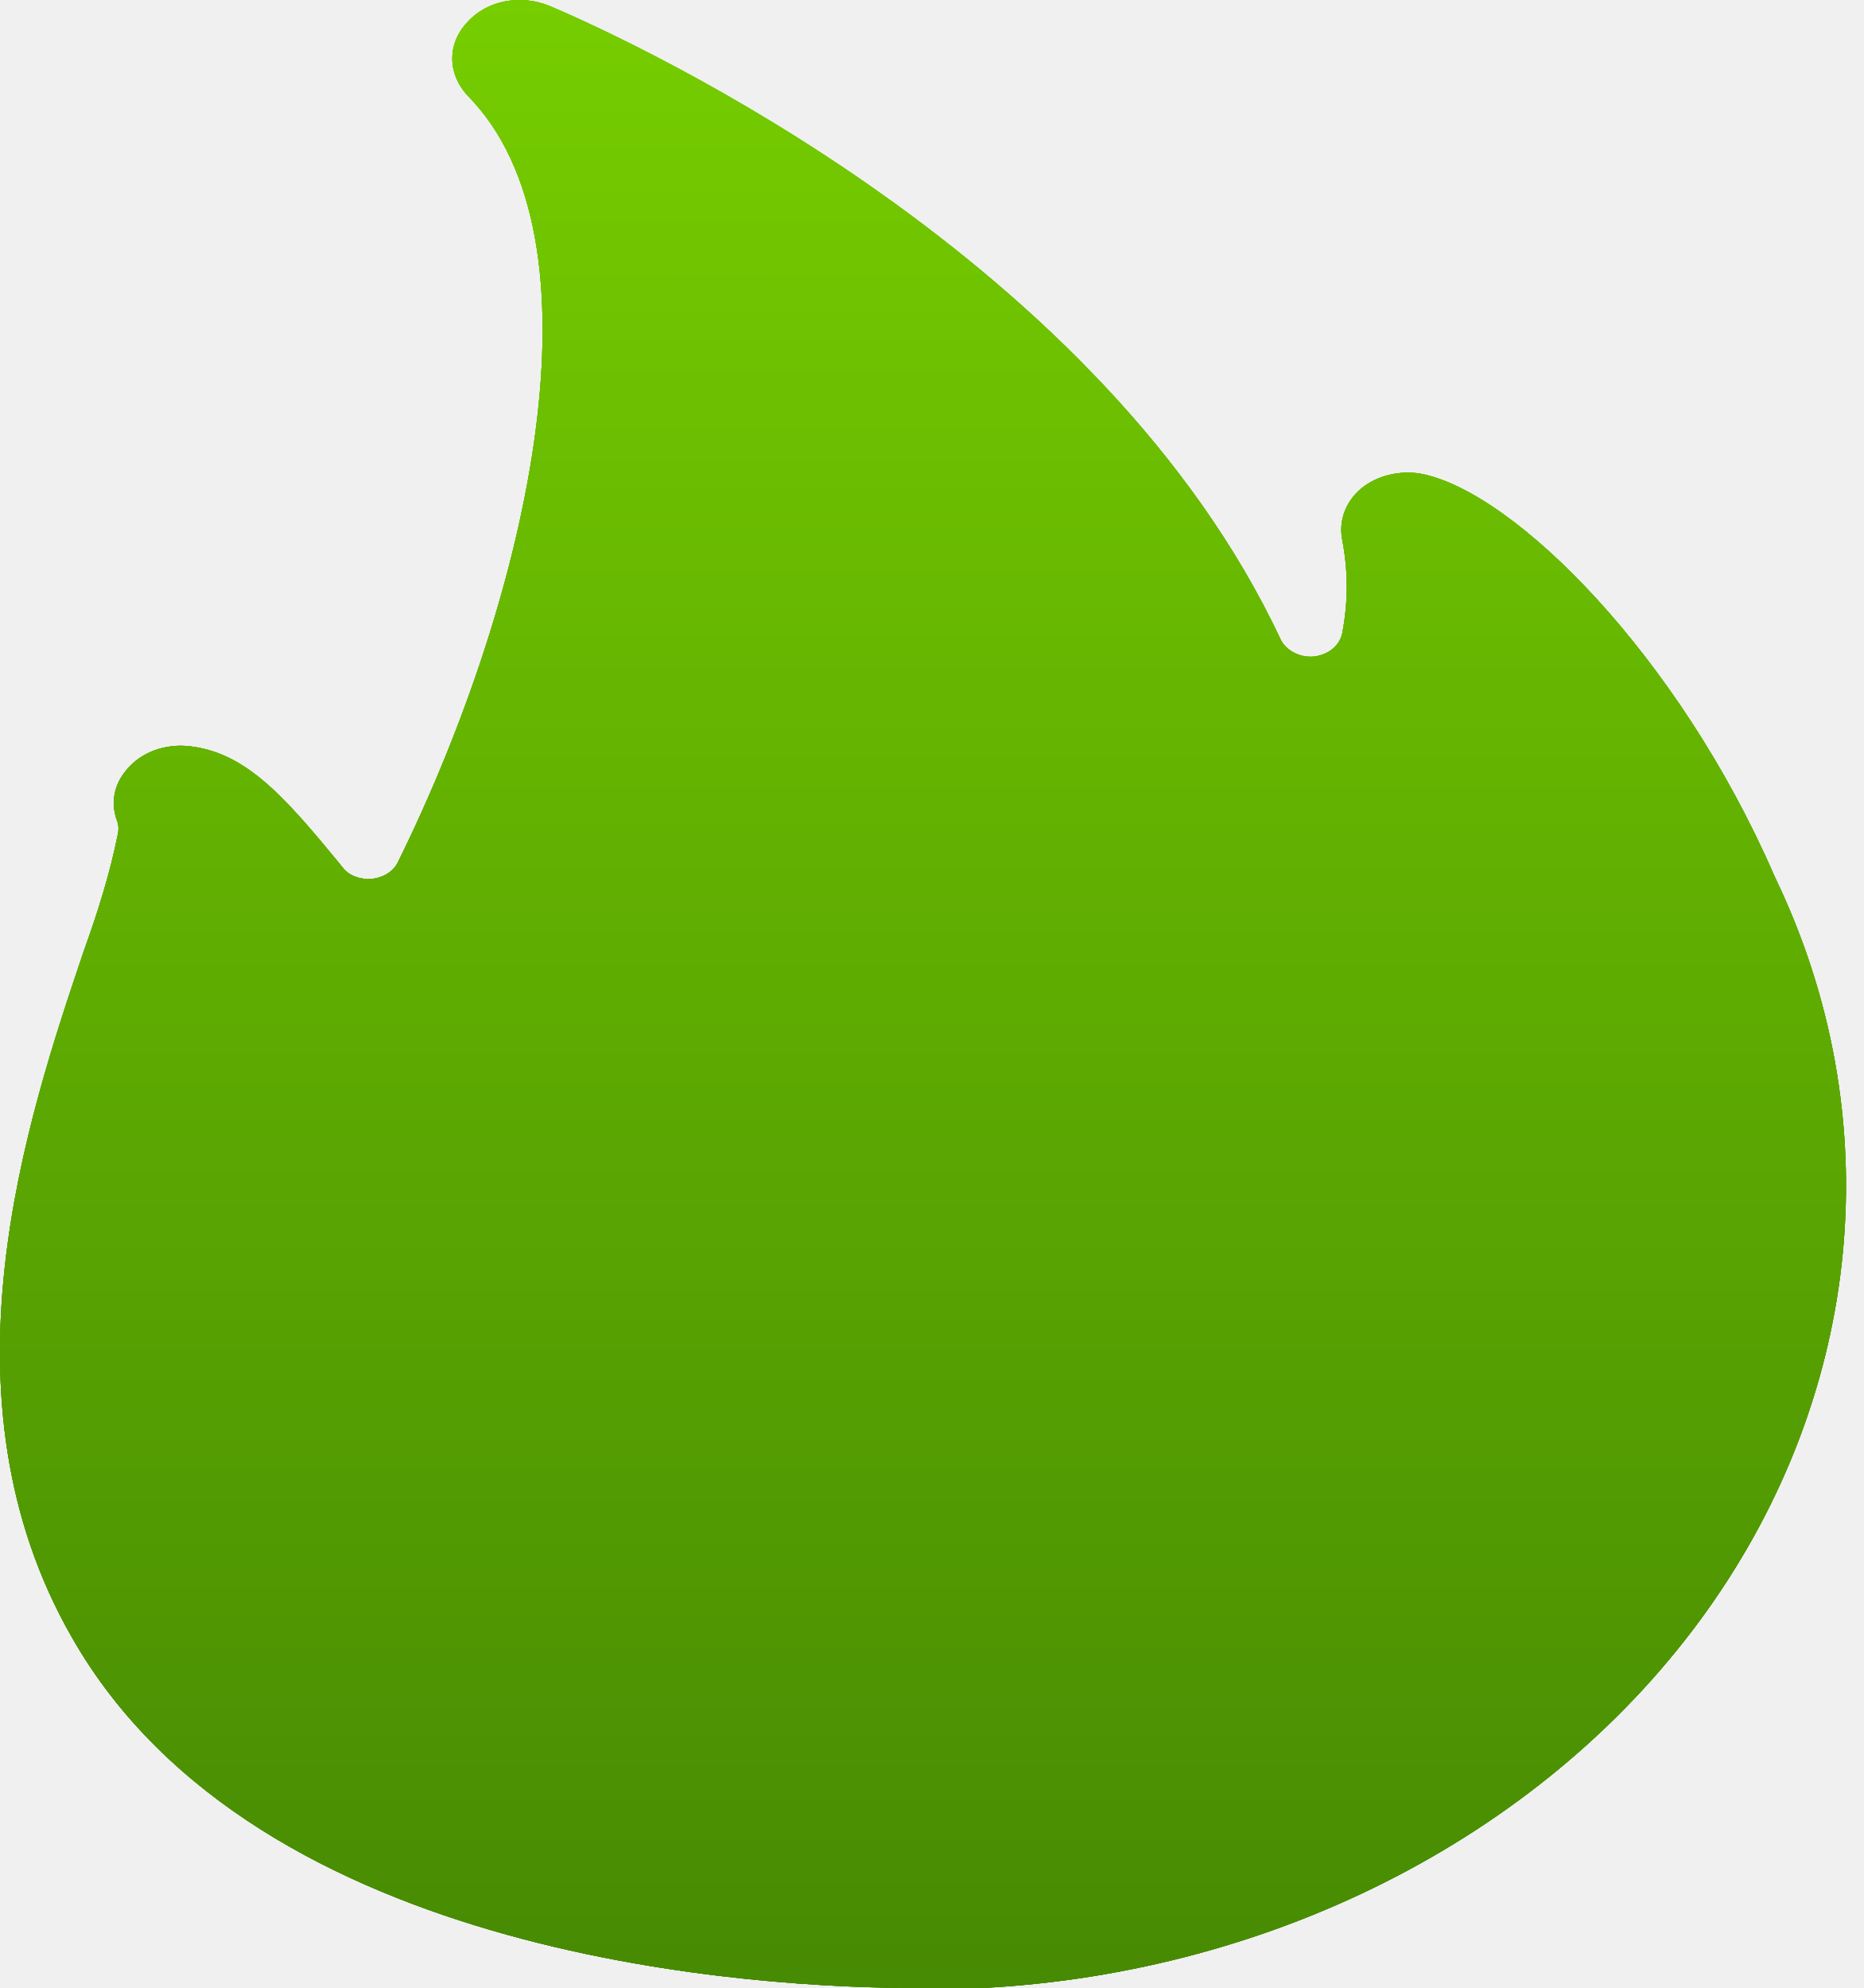
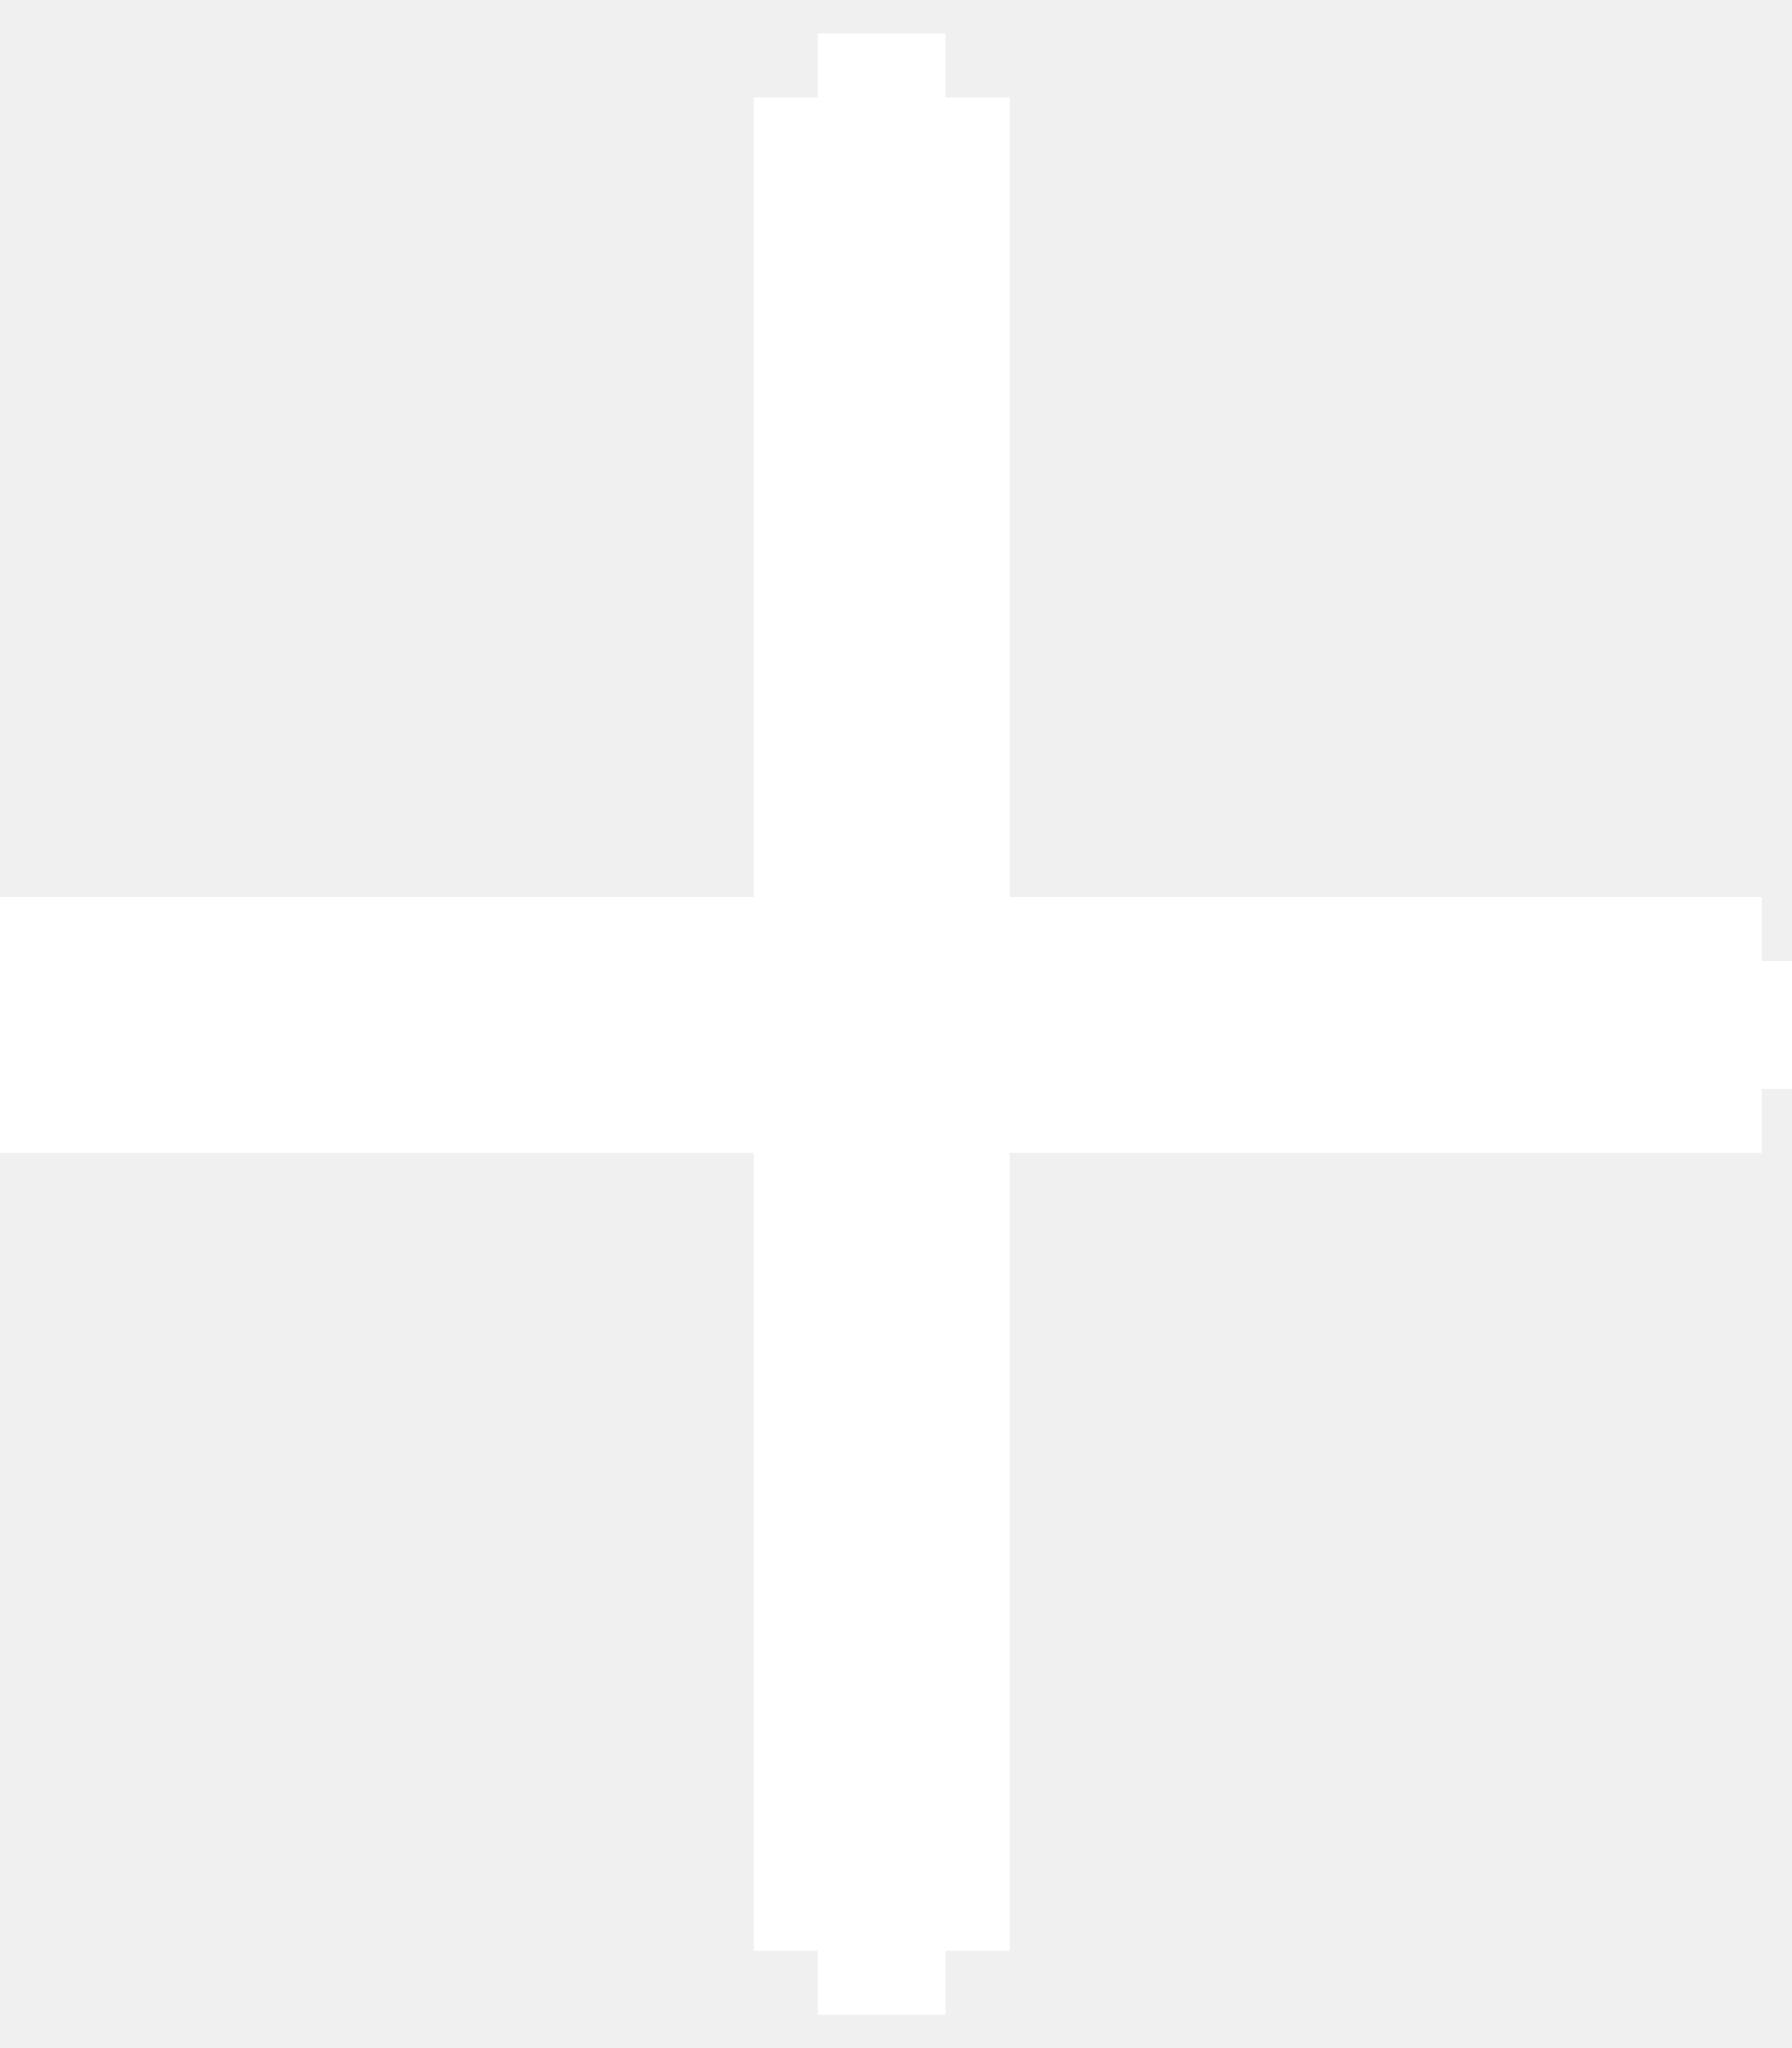
- <svg xmlns="http://www.w3.org/2000/svg" width="15" height="16" viewBox="0 0 15 16" fill="none">
-   <path d="M14.286 7.062L14.272 7.031C13.509 5.284 12.194 3.961 11.438 3.813C11.268 3.783 11.084 3.826 10.957 3.93C10.83 4.035 10.773 4.189 10.802 4.342C10.851 4.595 10.851 4.847 10.802 5.099C10.78 5.198 10.689 5.271 10.575 5.284C10.462 5.296 10.349 5.234 10.307 5.148C8.872 2.085 5.161 0.362 4.426 0.049C4.186 -0.05 3.917 0.005 3.762 0.178C3.599 0.35 3.599 0.59 3.762 0.768C4.9 1.919 4.271 4.773 3.203 6.938C3.168 7.012 3.09 7.062 2.991 7.074C2.9 7.08 2.808 7.049 2.758 6.982C2.285 6.403 1.967 6.04 1.493 6.003C1.295 5.991 1.111 6.071 1.005 6.213C0.913 6.329 0.892 6.471 0.942 6.606C0.956 6.643 0.956 6.68 0.949 6.711C0.885 7.031 0.786 7.345 0.673 7.658C0.221 8.999 -0.536 11.239 0.581 13.182C2.073 15.797 6.158 16 7.374 16H7.904C10.286 15.877 12.47 14.739 13.735 12.967C15 11.195 15.212 8.987 14.286 7.062ZM5.373 2.116C5.366 2.029 5.416 1.943 5.501 1.9C5.585 1.857 5.699 1.863 5.776 1.913C7.133 2.774 9.452 4.595 9.749 7.123C9.77 7.314 9.932 7.468 10.137 7.517C10.349 7.566 10.575 7.492 10.703 7.338C11.141 6.828 11.473 6.262 11.692 5.659C11.72 5.579 11.798 5.517 11.897 5.505C11.996 5.493 12.088 5.524 12.145 5.591C12.795 6.354 13.268 7.209 13.558 8.126C14.088 9.651 13.763 11.331 12.689 12.629C11.614 14.056 9.812 14.954 7.868 15.046H7.741C5.529 15.133 2.567 14.567 1.528 12.752C0.602 11.152 1.253 9.221 1.677 7.935L1.691 7.892C1.719 7.812 1.797 7.751 1.896 7.732C1.91 7.732 1.924 7.732 1.938 7.732C2.023 7.732 2.101 7.769 2.15 7.83C2.334 8.064 2.539 8.286 2.765 8.489C2.878 8.587 3.048 8.636 3.211 8.618C3.373 8.599 3.522 8.507 3.599 8.378C4.631 6.674 5.578 4.078 5.373 2.109V2.116Z" fill="url(#paint0_linear_1_1949)" />
-   <path d="M8.571 4L10.286 6.571L10.857 6.286L11.714 5.143C12 5.333 12.686 5.886 13.143 6.571C13.714 7.429 14 9.714 14 10C14 10.194 13.754 11.317 13.143 12.286C12.854 12.745 12.367 13.061 12 13.429C10.857 14.571 9.143 14.857 8.857 15.143C8.571 15.429 5.429 15.143 3.714 14.857C2.343 14.629 1.238 12.476 0.857 11.429V9.143L1.429 7.714L1.714 7.429L2.571 7.714L3.143 8.286L3.429 7.714L3.714 6.857L4.286 6L4.857 3.714V2.857L5.143 1.714H5.714L7.143 2.286L8.571 4Z" fill="url(#paint1_linear_1_1949)" />
-   <path d="M14.286 7.062L14.272 7.031C13.509 5.284 12.194 3.961 11.438 3.813C11.268 3.783 11.084 3.826 10.957 3.93C10.83 4.035 10.773 4.189 10.802 4.342C10.851 4.595 10.851 4.847 10.802 5.099C10.78 5.198 10.689 5.271 10.575 5.284C10.462 5.296 10.349 5.234 10.307 5.148C8.872 2.085 5.161 0.362 4.426 0.049C4.186 -0.05 3.917 0.005 3.762 0.178C3.599 0.35 3.599 0.59 3.762 0.768C4.9 1.919 4.271 4.773 3.203 6.938C3.168 7.012 3.09 7.062 2.991 7.074C2.9 7.08 2.808 7.049 2.758 6.982C2.285 6.403 1.967 6.04 1.493 6.003C1.295 5.991 1.111 6.071 1.005 6.213C0.913 6.329 0.892 6.471 0.942 6.606C0.956 6.643 0.956 6.68 0.949 6.711C0.885 7.031 0.786 7.345 0.673 7.658C0.221 8.999 -0.536 11.239 0.581 13.182C2.073 15.797 6.158 16 7.374 16H7.904C10.286 15.877 12.47 14.739 13.735 12.967C15 11.195 15.212 8.987 14.286 7.062ZM5.373 2.116C5.366 2.029 5.416 1.943 5.501 1.9C5.585 1.857 5.699 1.863 5.776 1.913C7.133 2.774 9.452 4.595 9.749 7.123C9.77 7.314 9.932 7.468 10.137 7.517C10.349 7.566 10.575 7.492 10.703 7.338C11.141 6.828 11.473 6.262 11.692 5.659C11.72 5.579 11.798 5.517 11.897 5.505C11.996 5.493 12.088 5.524 12.145 5.591C12.795 6.354 13.268 7.209 13.558 8.126C14.088 9.651 13.763 11.331 12.689 12.629C11.614 14.056 9.812 14.954 7.868 15.046H7.741C5.529 15.133 2.567 14.567 1.528 12.752C0.602 11.152 1.253 9.221 1.677 7.935L1.691 7.892C1.719 7.812 1.797 7.751 1.896 7.732C1.91 7.732 1.924 7.732 1.938 7.732C2.023 7.732 2.101 7.769 2.15 7.83C2.334 8.064 2.539 8.286 2.765 8.489C2.878 8.587 3.048 8.636 3.211 8.618C3.373 8.599 3.522 8.507 3.599 8.378C4.631 6.674 5.578 4.078 5.373 2.109V2.116Z" fill="url(#paint2_linear_1_1949)" />
-   <path d="M14.286 7.062L14.272 7.031C13.509 5.284 12.194 3.961 11.438 3.813C11.268 3.783 11.084 3.826 10.957 3.93C10.83 4.035 10.773 4.189 10.802 4.342C10.851 4.595 10.851 4.847 10.802 5.099C10.78 5.198 10.689 5.271 10.575 5.284C10.462 5.296 10.349 5.234 10.307 5.148C8.872 2.085 5.161 0.362 4.426 0.049C4.186 -0.05 3.917 0.005 3.762 0.178C3.599 0.35 3.599 0.59 3.762 0.768C4.9 1.919 4.271 4.773 3.203 6.938C3.168 7.012 3.09 7.062 2.991 7.074C2.9 7.08 2.808 7.049 2.758 6.982C2.285 6.403 1.967 6.04 1.493 6.003C1.295 5.991 1.111 6.071 1.005 6.213C0.913 6.329 0.892 6.471 0.942 6.606C0.956 6.643 0.956 6.68 0.949 6.711C0.885 7.031 0.786 7.345 0.673 7.658C0.221 8.999 -0.536 11.239 0.581 13.182C2.073 15.797 6.158 16 7.374 16H7.904C10.286 15.877 12.47 14.739 13.735 12.967C15 11.195 15.212 8.987 14.286 7.062ZM5.373 2.116C5.366 2.029 5.416 1.943 5.501 1.9C5.585 1.857 5.699 1.863 5.776 1.913C7.133 2.774 9.452 4.595 9.749 7.123C9.77 7.314 9.932 7.468 10.137 7.517C10.349 7.566 10.575 7.492 10.703 7.338C11.141 6.828 11.473 6.262 11.692 5.659C11.72 5.579 11.798 5.517 11.897 5.505C11.996 5.493 12.088 5.524 12.145 5.591C12.795 6.354 13.268 7.209 13.558 8.126C14.088 9.651 13.763 11.331 12.689 12.629C11.614 14.056 9.812 14.954 7.868 15.046H7.741C5.529 15.133 2.567 14.567 1.528 12.752C0.602 11.152 1.253 9.221 1.677 7.935L1.691 7.892C1.719 7.812 1.797 7.751 1.896 7.732C1.91 7.732 1.924 7.732 1.938 7.732C2.023 7.732 2.101 7.769 2.15 7.83C2.334 8.064 2.539 8.286 2.765 8.489C2.878 8.587 3.048 8.636 3.211 8.618C3.373 8.599 3.522 8.507 3.599 8.378C4.631 6.674 5.578 4.078 5.373 2.109V2.116Z" fill="url(#paint3_linear_1_1949)" />
-   <path d="M8.571 4L10.286 6.571L10.857 6.286L11.714 5.143C12 5.333 12.686 5.886 13.143 6.571C13.714 7.429 14 9.714 14 10C14 10.194 13.754 11.317 13.143 12.286C12.854 12.745 12.367 13.061 12 13.429C10.857 14.571 9.143 14.857 8.857 15.143C8.571 15.429 5.429 15.143 3.714 14.857C2.343 14.629 1.238 12.476 0.857 11.429V9.143L1.429 7.714L1.714 7.429L2.571 7.714L3.143 8.286L3.429 7.714L3.714 6.857L4.286 6L4.857 3.714V2.857L5.143 1.714H5.714L7.143 2.286L8.571 4Z" fill="url(#paint4_linear_1_1949)" />
-   <path d="M14.286 7.062L14.272 7.031C13.509 5.284 12.194 3.961 11.438 3.813C11.268 3.783 11.084 3.826 10.957 3.93C10.83 4.035 10.773 4.189 10.802 4.342C10.851 4.595 10.851 4.847 10.802 5.099C10.78 5.198 10.689 5.271 10.575 5.284C10.462 5.296 10.349 5.234 10.307 5.148C8.872 2.085 5.161 0.362 4.426 0.049C4.186 -0.05 3.917 0.005 3.762 0.178C3.599 0.35 3.599 0.59 3.762 0.768C4.9 1.919 4.271 4.773 3.203 6.938C3.168 7.012 3.09 7.062 2.991 7.074C2.9 7.08 2.808 7.049 2.758 6.982C2.285 6.403 1.967 6.04 1.493 6.003C1.295 5.991 1.111 6.071 1.005 6.213C0.913 6.329 0.892 6.471 0.942 6.606C0.956 6.643 0.956 6.68 0.949 6.711C0.885 7.031 0.786 7.345 0.673 7.658C0.221 8.999 -0.536 11.239 0.581 13.182C2.073 15.797 6.158 16 7.374 16H7.904C10.286 15.877 12.47 14.739 13.735 12.967C15 11.195 15.212 8.987 14.286 7.062ZM5.373 2.116C5.366 2.029 5.416 1.943 5.501 1.9C5.585 1.857 5.699 1.863 5.776 1.913C7.133 2.774 9.452 4.595 9.749 7.123C9.77 7.314 9.932 7.468 10.137 7.517C10.349 7.566 10.575 7.492 10.703 7.338C11.141 6.828 11.473 6.262 11.692 5.659C11.72 5.579 11.798 5.517 11.897 5.505C11.996 5.493 12.088 5.524 12.145 5.591C12.795 6.354 13.268 7.209 13.558 8.126C14.088 9.651 13.763 11.331 12.689 12.629C11.614 14.056 9.812 14.954 7.868 15.046H7.741C5.529 15.133 2.567 14.567 1.528 12.752C0.602 11.152 1.253 9.221 1.677 7.935L1.691 7.892C1.719 7.812 1.797 7.751 1.896 7.732C1.91 7.732 1.924 7.732 1.938 7.732C2.023 7.732 2.101 7.769 2.15 7.83C2.334 8.064 2.539 8.286 2.765 8.489C2.878 8.587 3.048 8.636 3.211 8.618C3.373 8.599 3.522 8.507 3.599 8.378C4.631 6.674 5.578 4.078 5.373 2.109V2.116Z" fill="url(#paint5_linear_1_1949)" />
-   <defs>
-     <linearGradient id="paint0_linear_1_1949" x1="7.429" y1="0" x2="7.429" y2="16" gradientUnits="userSpaceOnUse">
-       <stop stop-color="#76CD00" />
-       <stop offset="1" stop-color="#478A03" />
-     </linearGradient>
-     <linearGradient id="paint1_linear_1_1949" x1="7.429" y1="0" x2="7.429" y2="16" gradientUnits="userSpaceOnUse">
-       <stop stop-color="#76CD00" />
-       <stop offset="1" stop-color="#478A03" />
-     </linearGradient>
-     <linearGradient id="paint2_linear_1_1949" x1="7.429" y1="0" x2="7.429" y2="16" gradientUnits="userSpaceOnUse">
-       <stop stop-color="#76CD00" />
-       <stop offset="1" stop-color="#478A03" />
-     </linearGradient>
-     <linearGradient id="paint3_linear_1_1949" x1="7.429" y1="0" x2="7.429" y2="16" gradientUnits="userSpaceOnUse">
-       <stop stop-color="#76CD00" />
-       <stop offset="1" stop-color="#478A03" />
-     </linearGradient>
-     <linearGradient id="paint4_linear_1_1949" x1="7.429" y1="0" x2="7.429" y2="16" gradientUnits="userSpaceOnUse">
-       <stop stop-color="#76CD00" />
-       <stop offset="1" stop-color="#478A03" />
-     </linearGradient>
-     <linearGradient id="paint5_linear_1_1949" x1="7.429" y1="0" x2="7.429" y2="16" gradientUnits="userSpaceOnUse">
-       <stop stop-color="#76CD00" />
-       <stop offset="1" stop-color="#478A03" />
-     </linearGradient>
-   </defs>
+ <svg xmlns="http://www.w3.org/2000/svg" width="14" height="16" viewBox="0 0 14 16" fill="none">
+   <path d="M6.39 0.761V15.24M6.39 0.761H6.89M6.39 0.761H6.89M6.39 0.761V15.24M6.39 15.24H6.89M6.39 15.24H6.89M6.89 15.24H7.39M6.89 15.24H7.39M7.39 15.24V0.761M7.39 15.24V0.761M7.39 0.761H6.89M7.39 0.761H6.89M13.767 7.507H0M13.767 7.507V8.007M13.767 7.507V8.007M13.767 7.507H0M0 7.507V8.007M0 7.507V8.007M0 8.007V8.507M0 8.007V8.507M0 8.507H13.767M0 8.507H13.767M13.767 8.507V8.007M13.767 8.507V8.007" fill="white" stroke="white" />
</svg>
